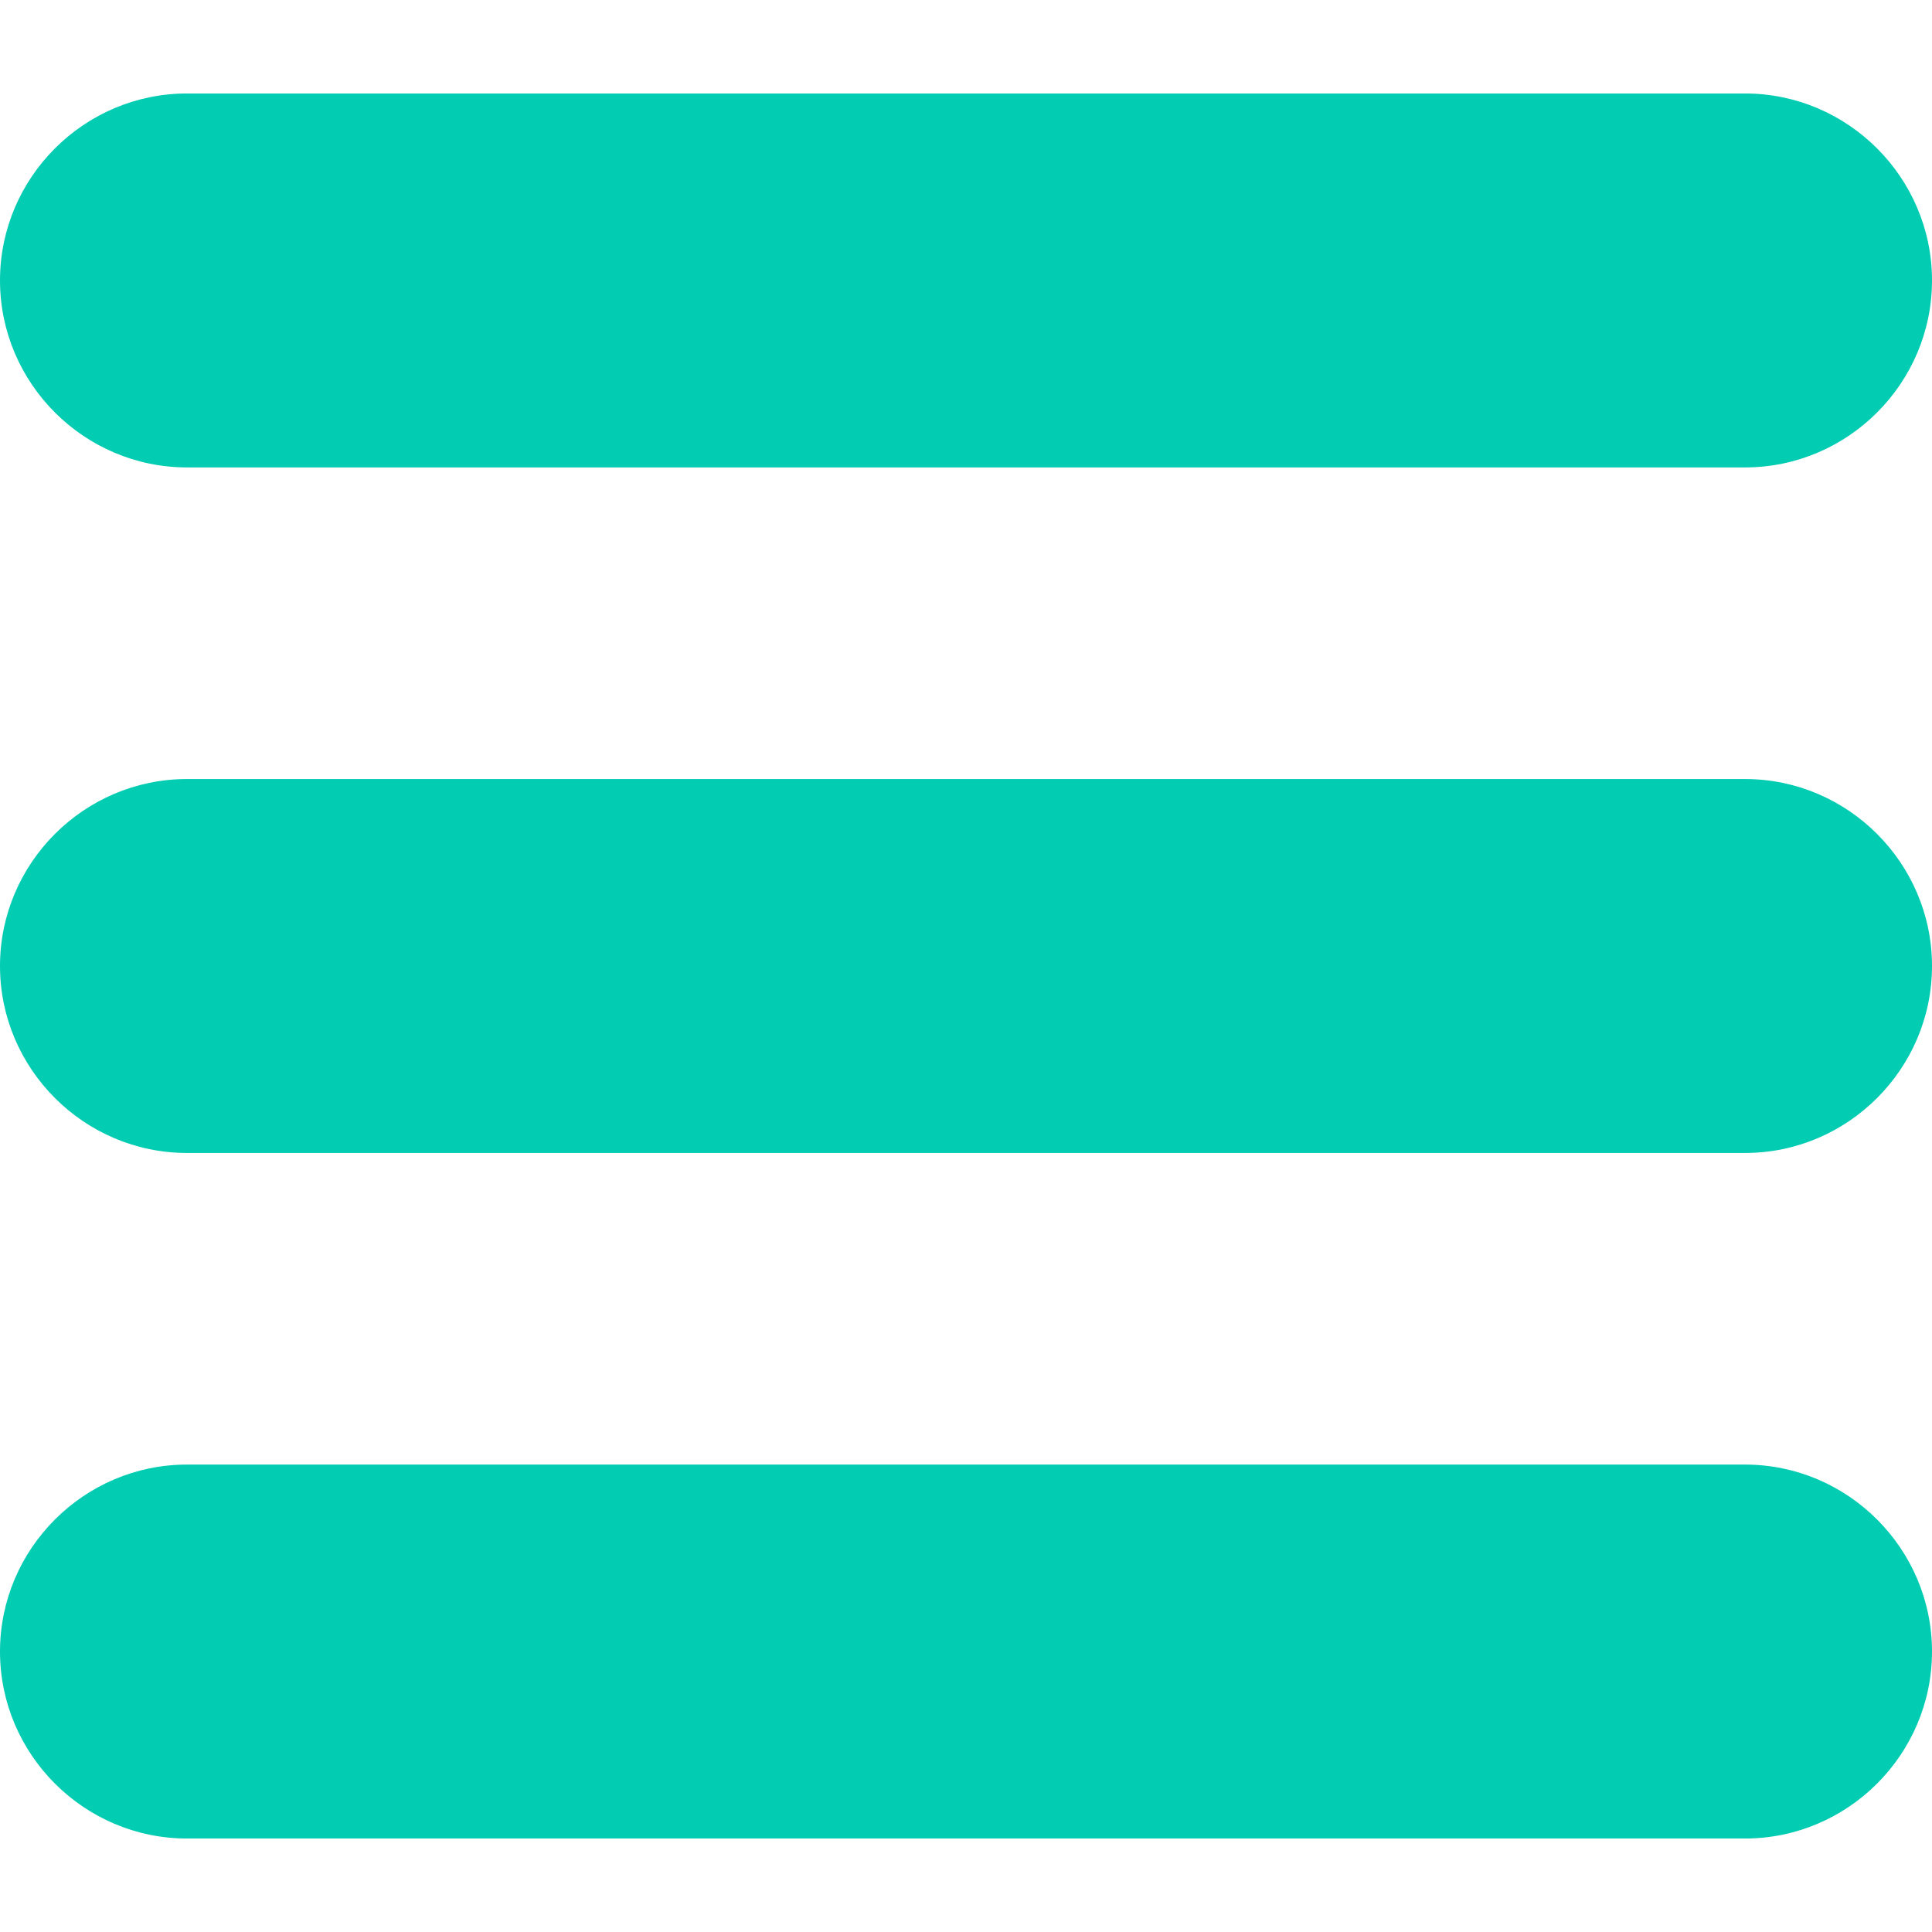
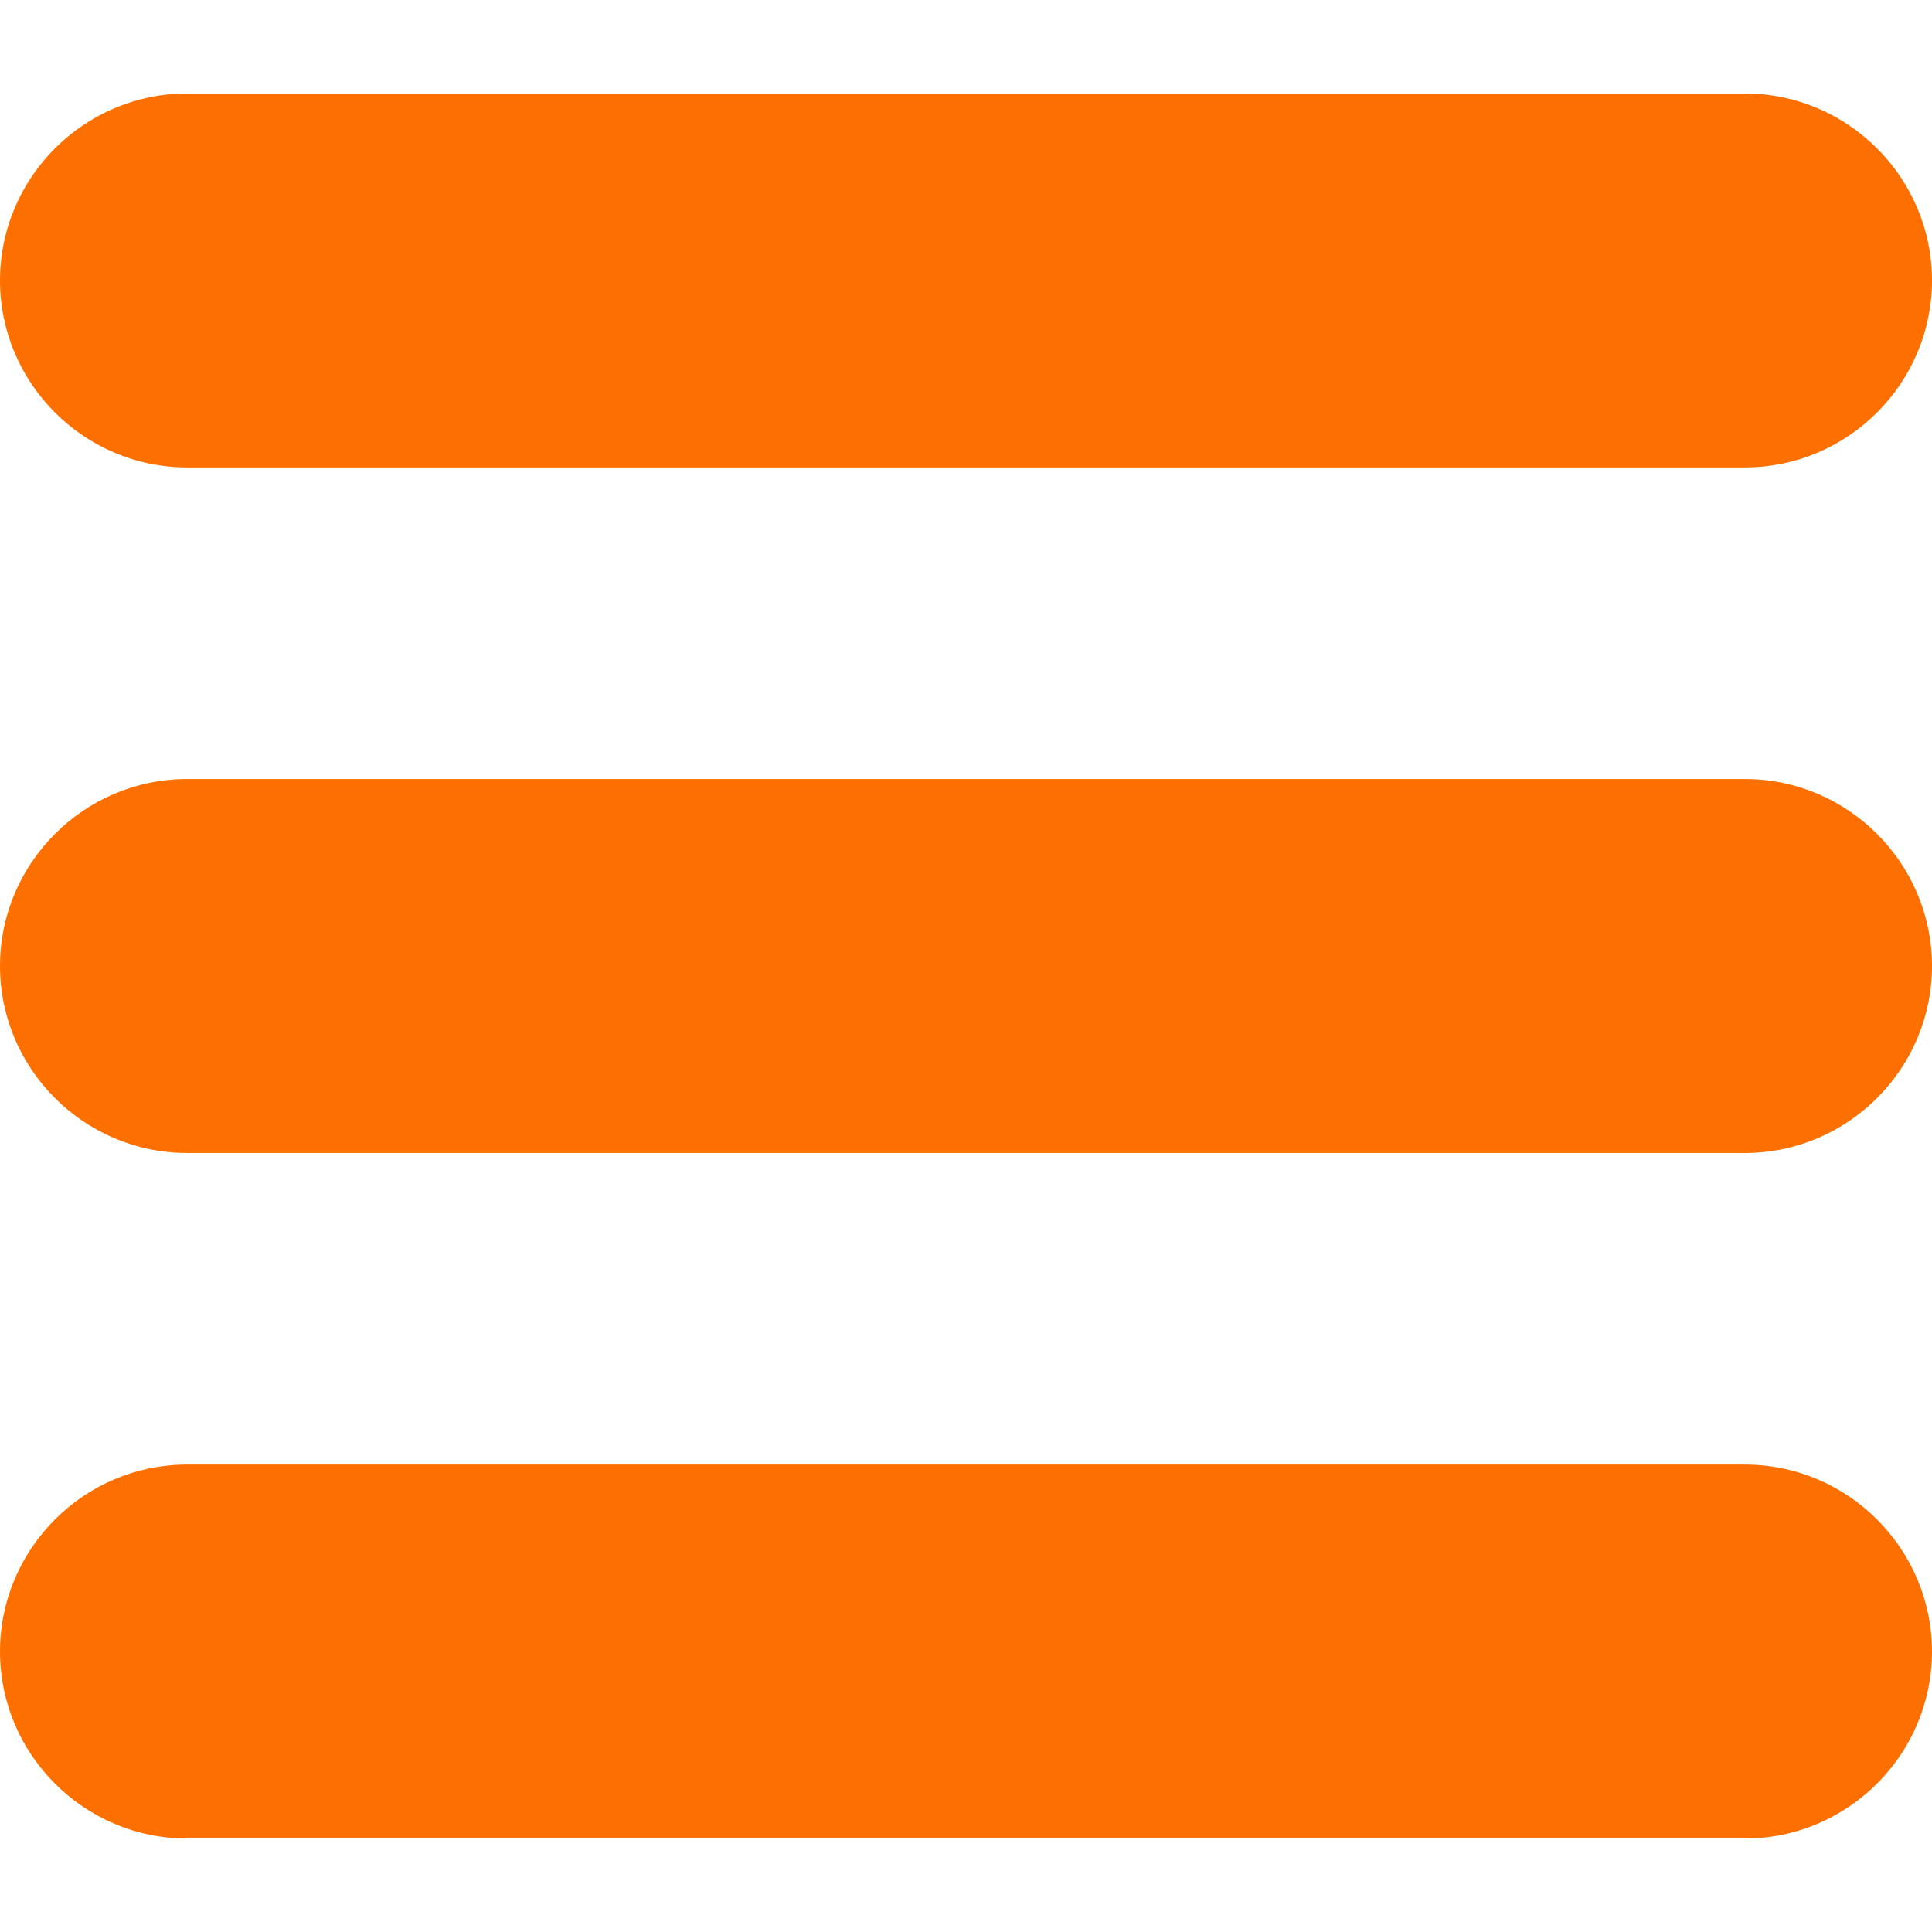
- <svg xmlns="http://www.w3.org/2000/svg" viewBox="0 0 124 124" xml:space="preserve" fill="#02ccb2">
+ <svg xmlns="http://www.w3.org/2000/svg" viewBox="0 0 124 124" xml:space="preserve" fill="#fd7000">
  <g>
    <path d="M112,6H12C5.4,6,0,11.4,0,18s5.4,12,12,12h100c6.6,0,12-5.4,12-12S118.6,6,112,6z" />
    <path d="M112,50H12C5.4,50,0,55.4,0,62c0,6.6,5.4,12,12,12h100c6.6,0,12-5.4,12-12C124,55.4,118.6,50,112,50z" />
    <path d="M112,94H12c-6.6,0-12,5.4-12,12s5.4,12,12,12h100c6.6,0,12-5.4,12-12S118.6,94,112,94z" />
  </g>
</svg>
